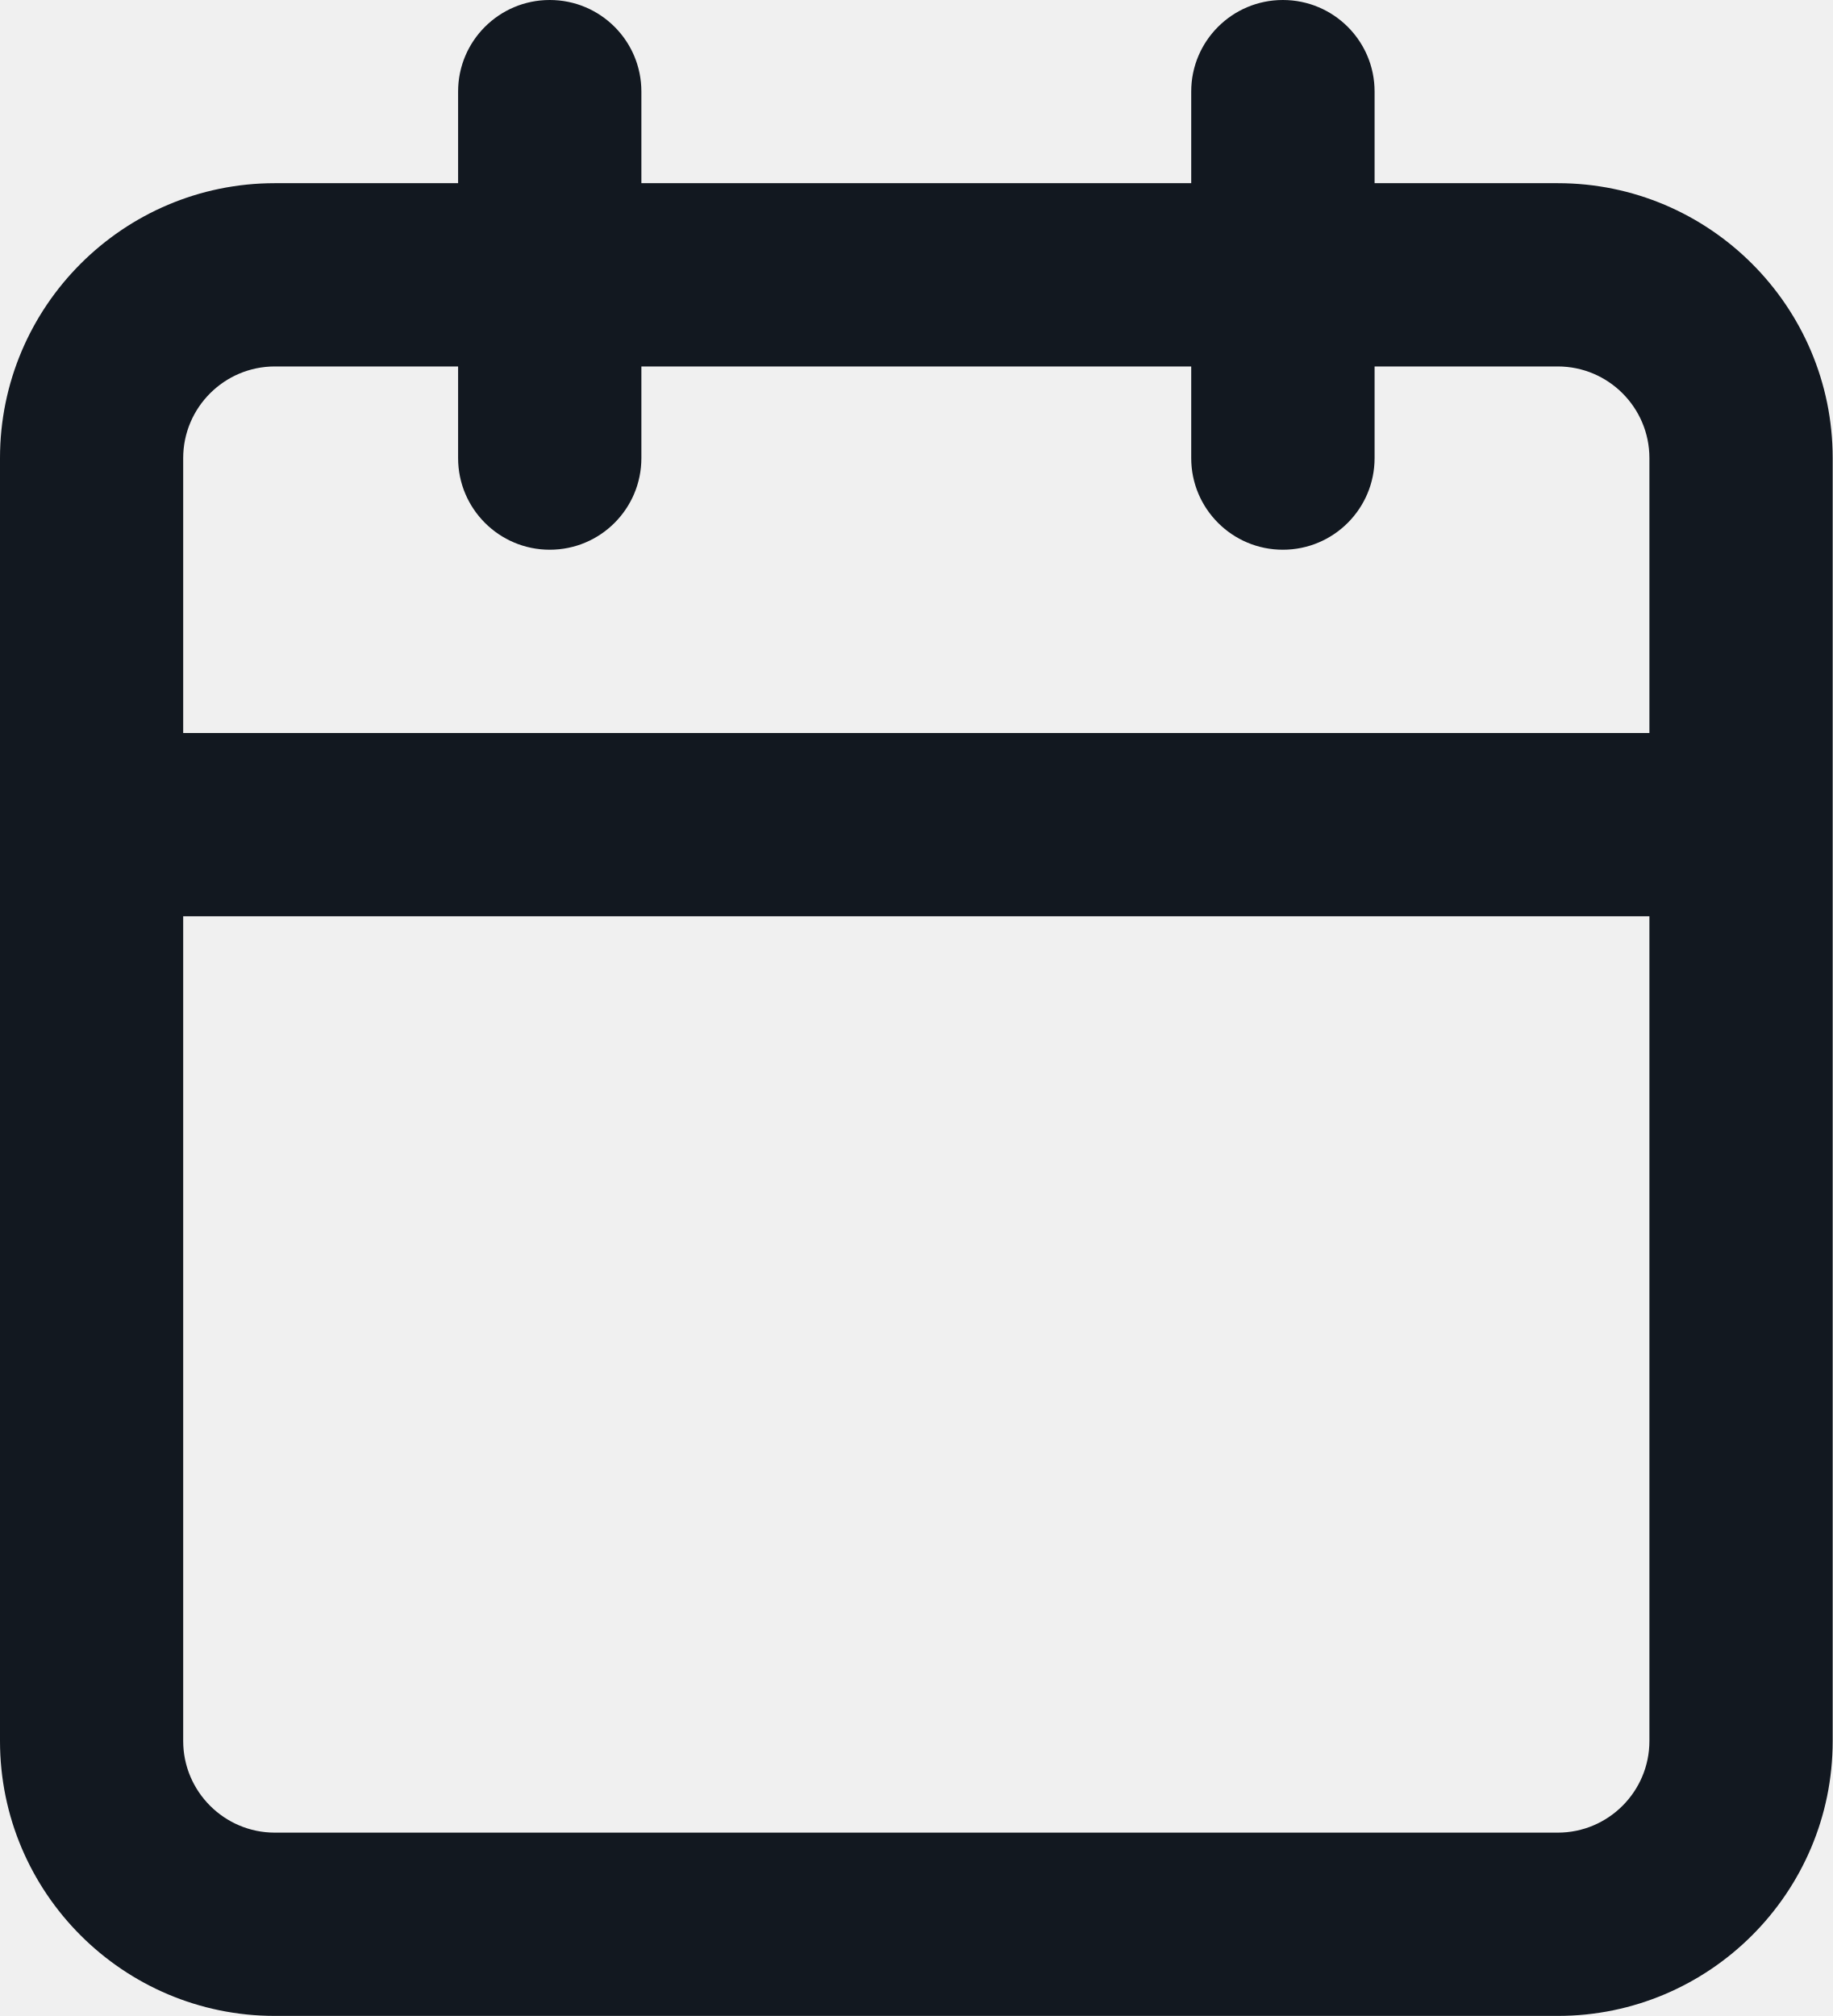
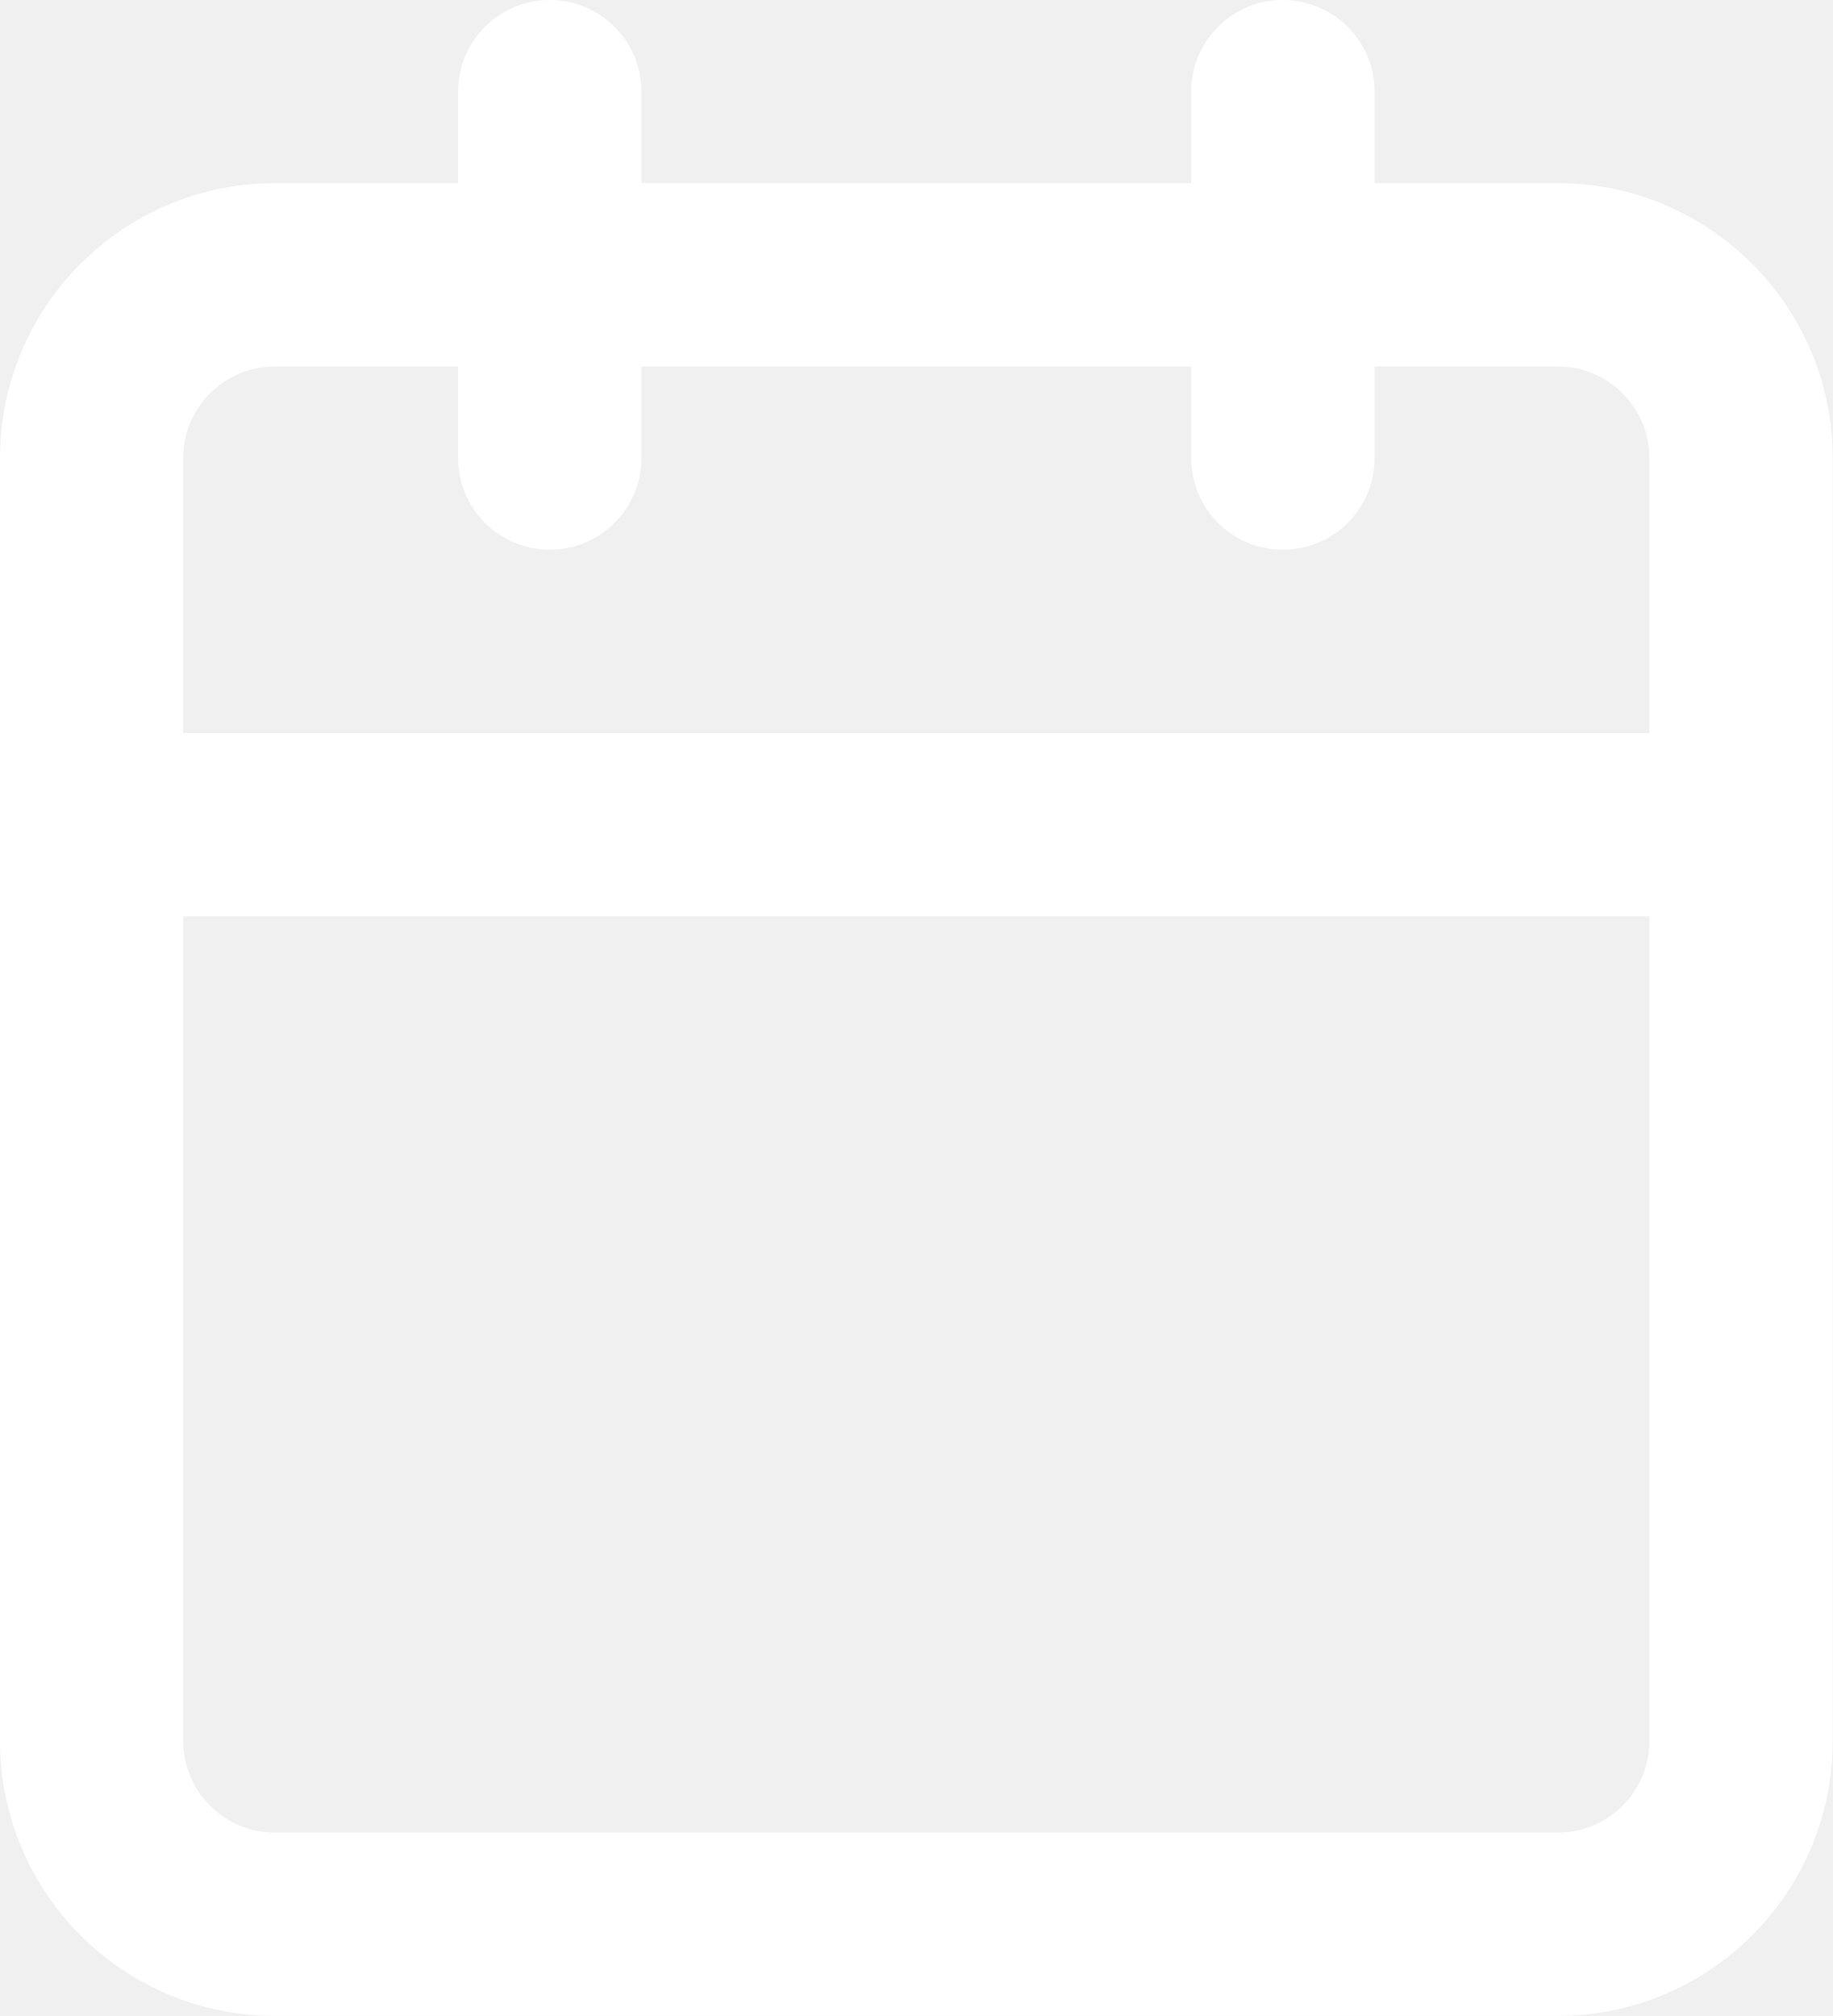
<svg xmlns="http://www.w3.org/2000/svg" width="20" height="22" viewBox="0 0 20 22" fill="none">
  <g clip-path="url(#clip0_664_139)">
-     <path fill-rule="evenodd" clip-rule="evenodd" d="M16.999 21.999H2.999C1.345 21.999 0 20.654 0 18.999V4.999C0 3.345 1.345 1.999 2.999 1.999H4.999V0.999C4.999 0.447 5.447 0 5.999 0C6.552 0 6.999 0.447 6.999 0.999V1.999H12.999V0.999C12.999 0.447 13.447 0 13.999 0C14.552 0 15 0.447 15 0.999V1.999H16.999C18.654 1.999 19.999 3.345 19.999 4.999V18.999C19.999 20.654 18.654 21.999 16.999 21.999ZM2.999 19.999H16.999C17.551 19.999 17.999 19.55 17.999 18.999V9.999H1.999V18.999C1.999 19.55 2.448 19.999 2.999 19.999ZM16.999 3.999H15V4.999C15 5.551 14.552 5.999 13.999 5.999C13.447 5.999 12.999 5.551 12.999 4.999V3.999H6.999V4.999C6.999 5.551 6.552 5.999 5.999 5.999C5.447 5.999 4.999 5.551 4.999 4.999V3.999H2.999C2.448 3.999 1.999 4.448 1.999 4.999V7.999H17.999V4.999C17.999 4.448 17.551 3.999 16.999 3.999Z" fill="#121820" />
+     <path fill-rule="evenodd" clip-rule="evenodd" d="M16.999 21.999H2.999C1.345 21.999 0 20.654 0 18.999V4.999C0 3.345 1.345 1.999 2.999 1.999H4.999V0.999C4.999 0.447 5.447 0 5.999 0C6.552 0 6.999 0.447 6.999 0.999V1.999H12.999V0.999C12.999 0.447 13.447 0 13.999 0C14.552 0 15 0.447 15 0.999V1.999H16.999C18.654 1.999 19.999 3.345 19.999 4.999V18.999C19.999 20.654 18.654 21.999 16.999 21.999ZM2.999 19.999H16.999C17.551 19.999 17.999 19.55 17.999 18.999V9.999H1.999V18.999C1.999 19.55 2.448 19.999 2.999 19.999ZM16.999 3.999H15V4.999C15 5.551 14.552 5.999 13.999 5.999C13.447 5.999 12.999 5.551 12.999 4.999V3.999H6.999V4.999C6.999 5.551 6.552 5.999 5.999 5.999C5.447 5.999 4.999 5.551 4.999 4.999V3.999H2.999C2.448 3.999 1.999 4.448 1.999 4.999V7.999H17.999V4.999C17.999 4.448 17.551 3.999 16.999 3.999Z" fill="#ffffff" />
  </g>
  <defs>
    <clipPath id="clip0_664_139">
      <rect width="20" height="22" fill="white" />
    </clipPath>
  </defs>
</svg>
